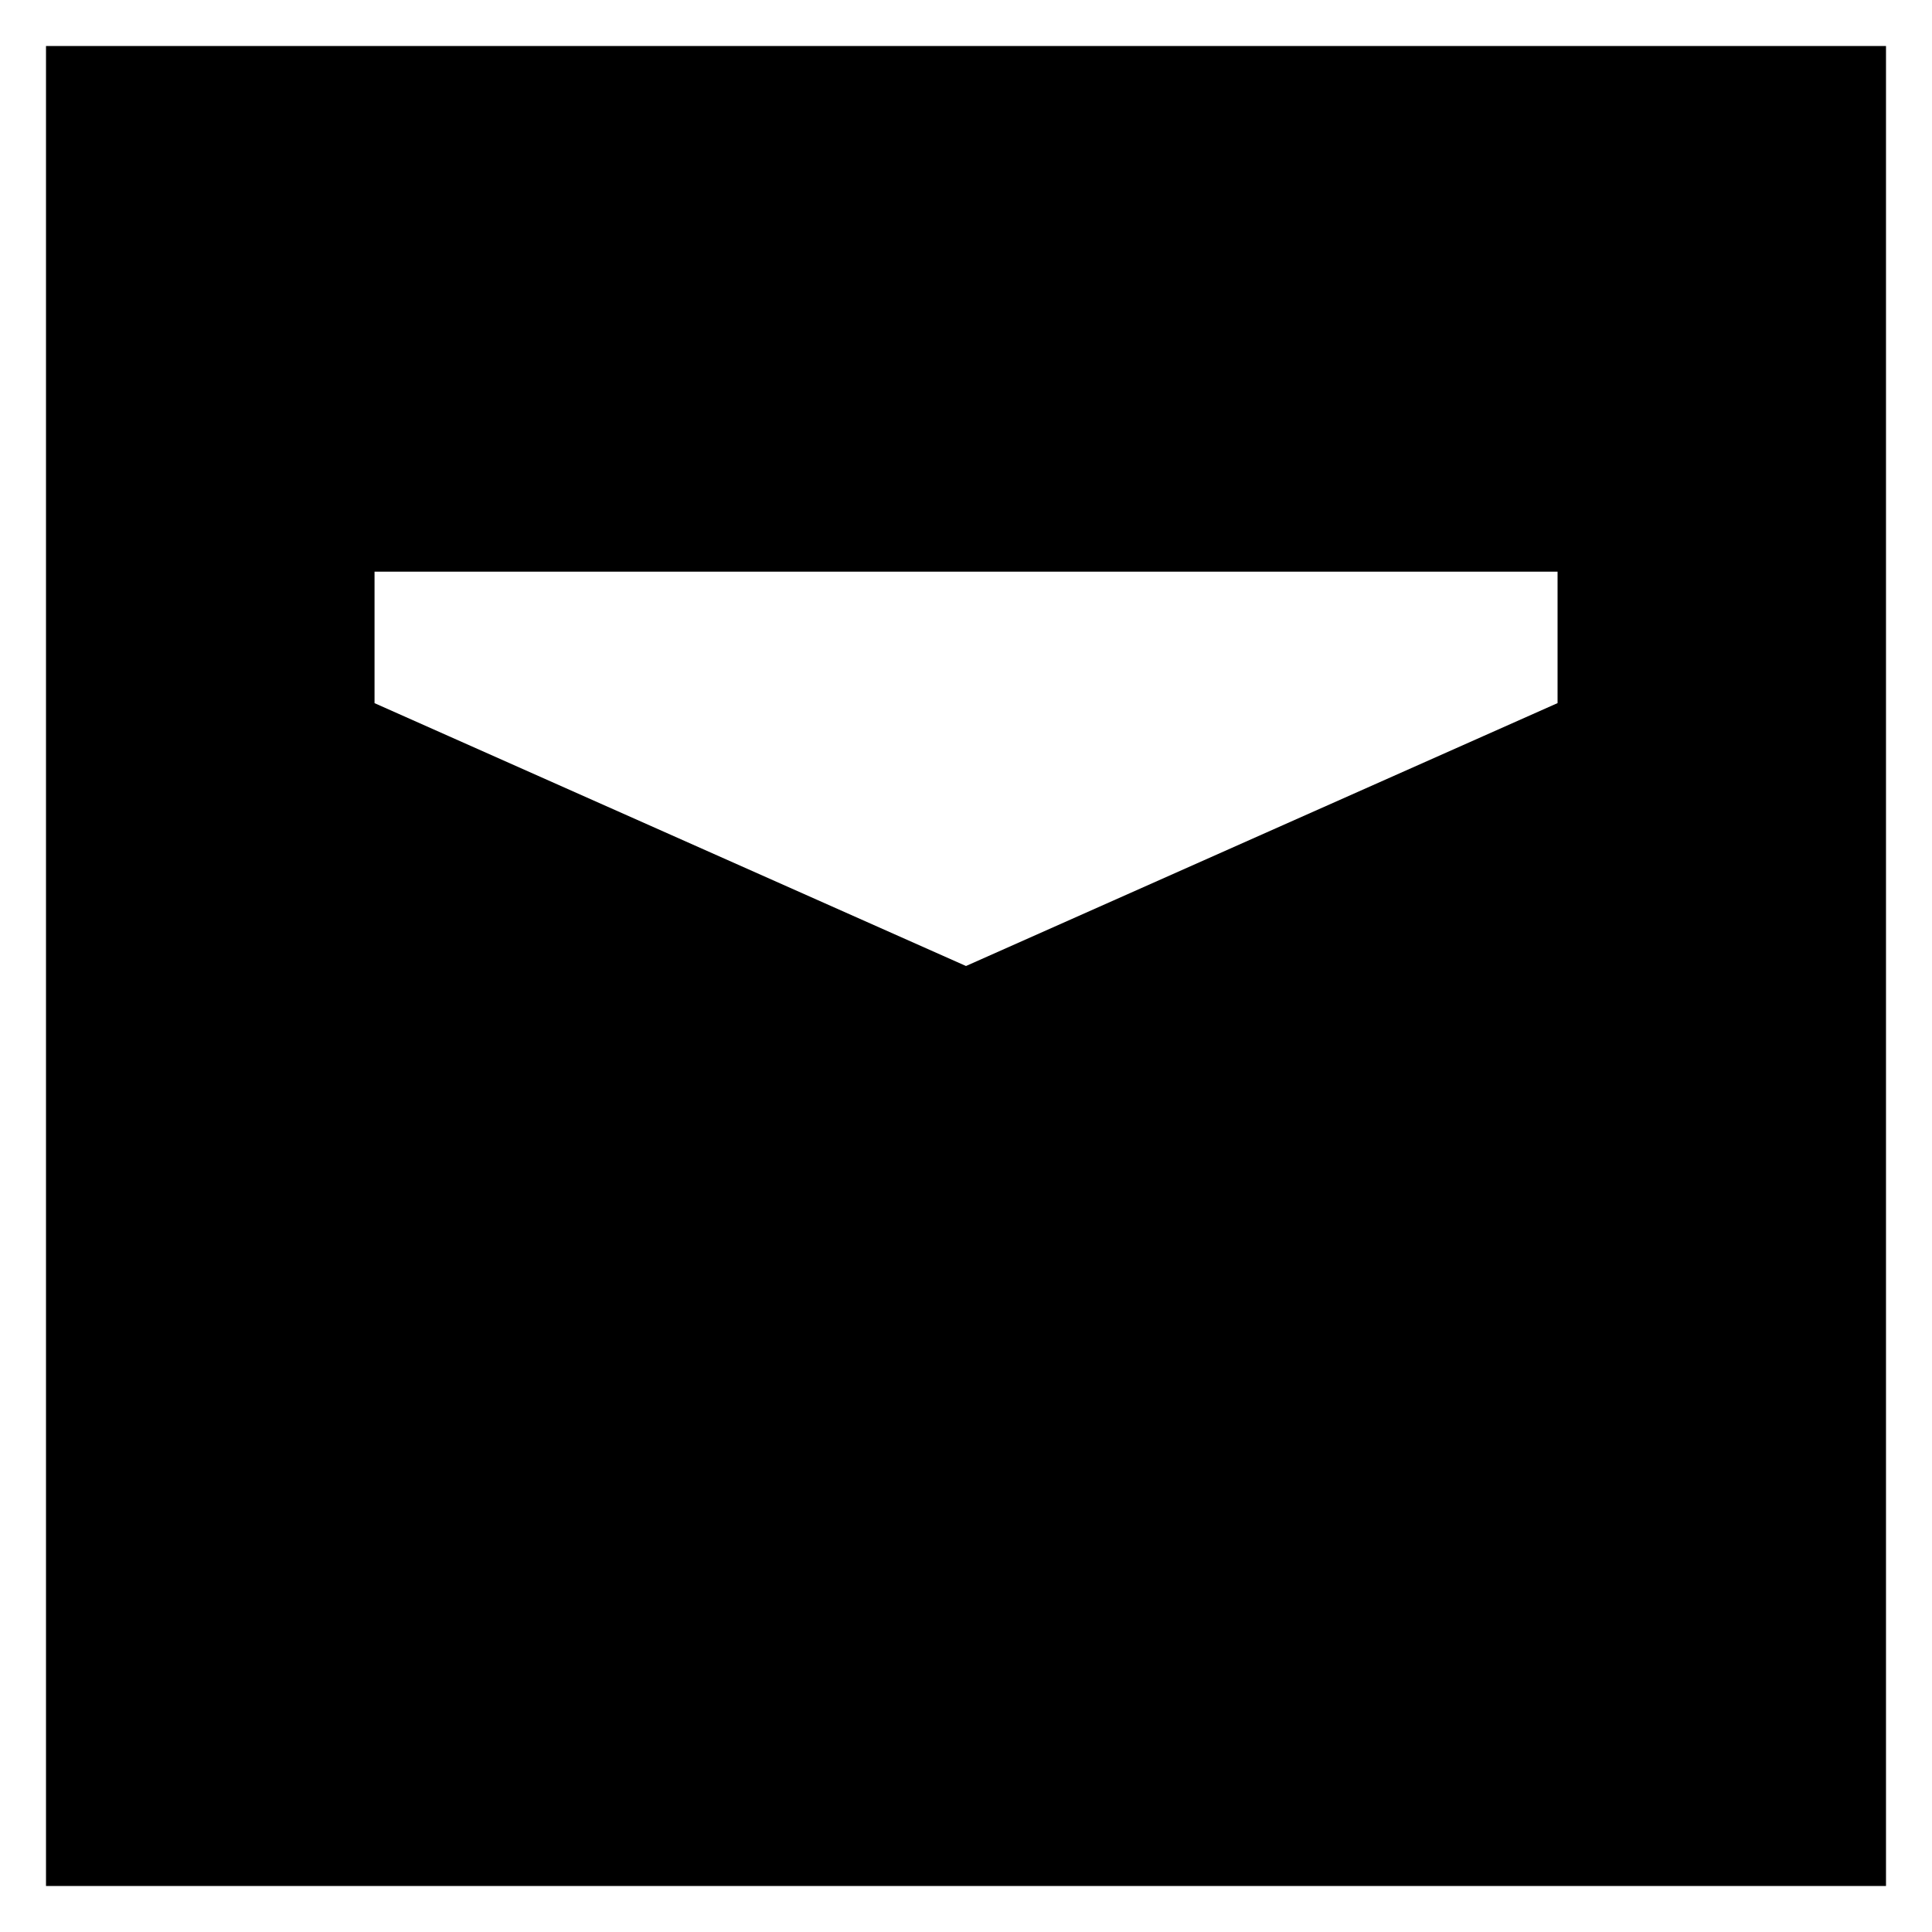
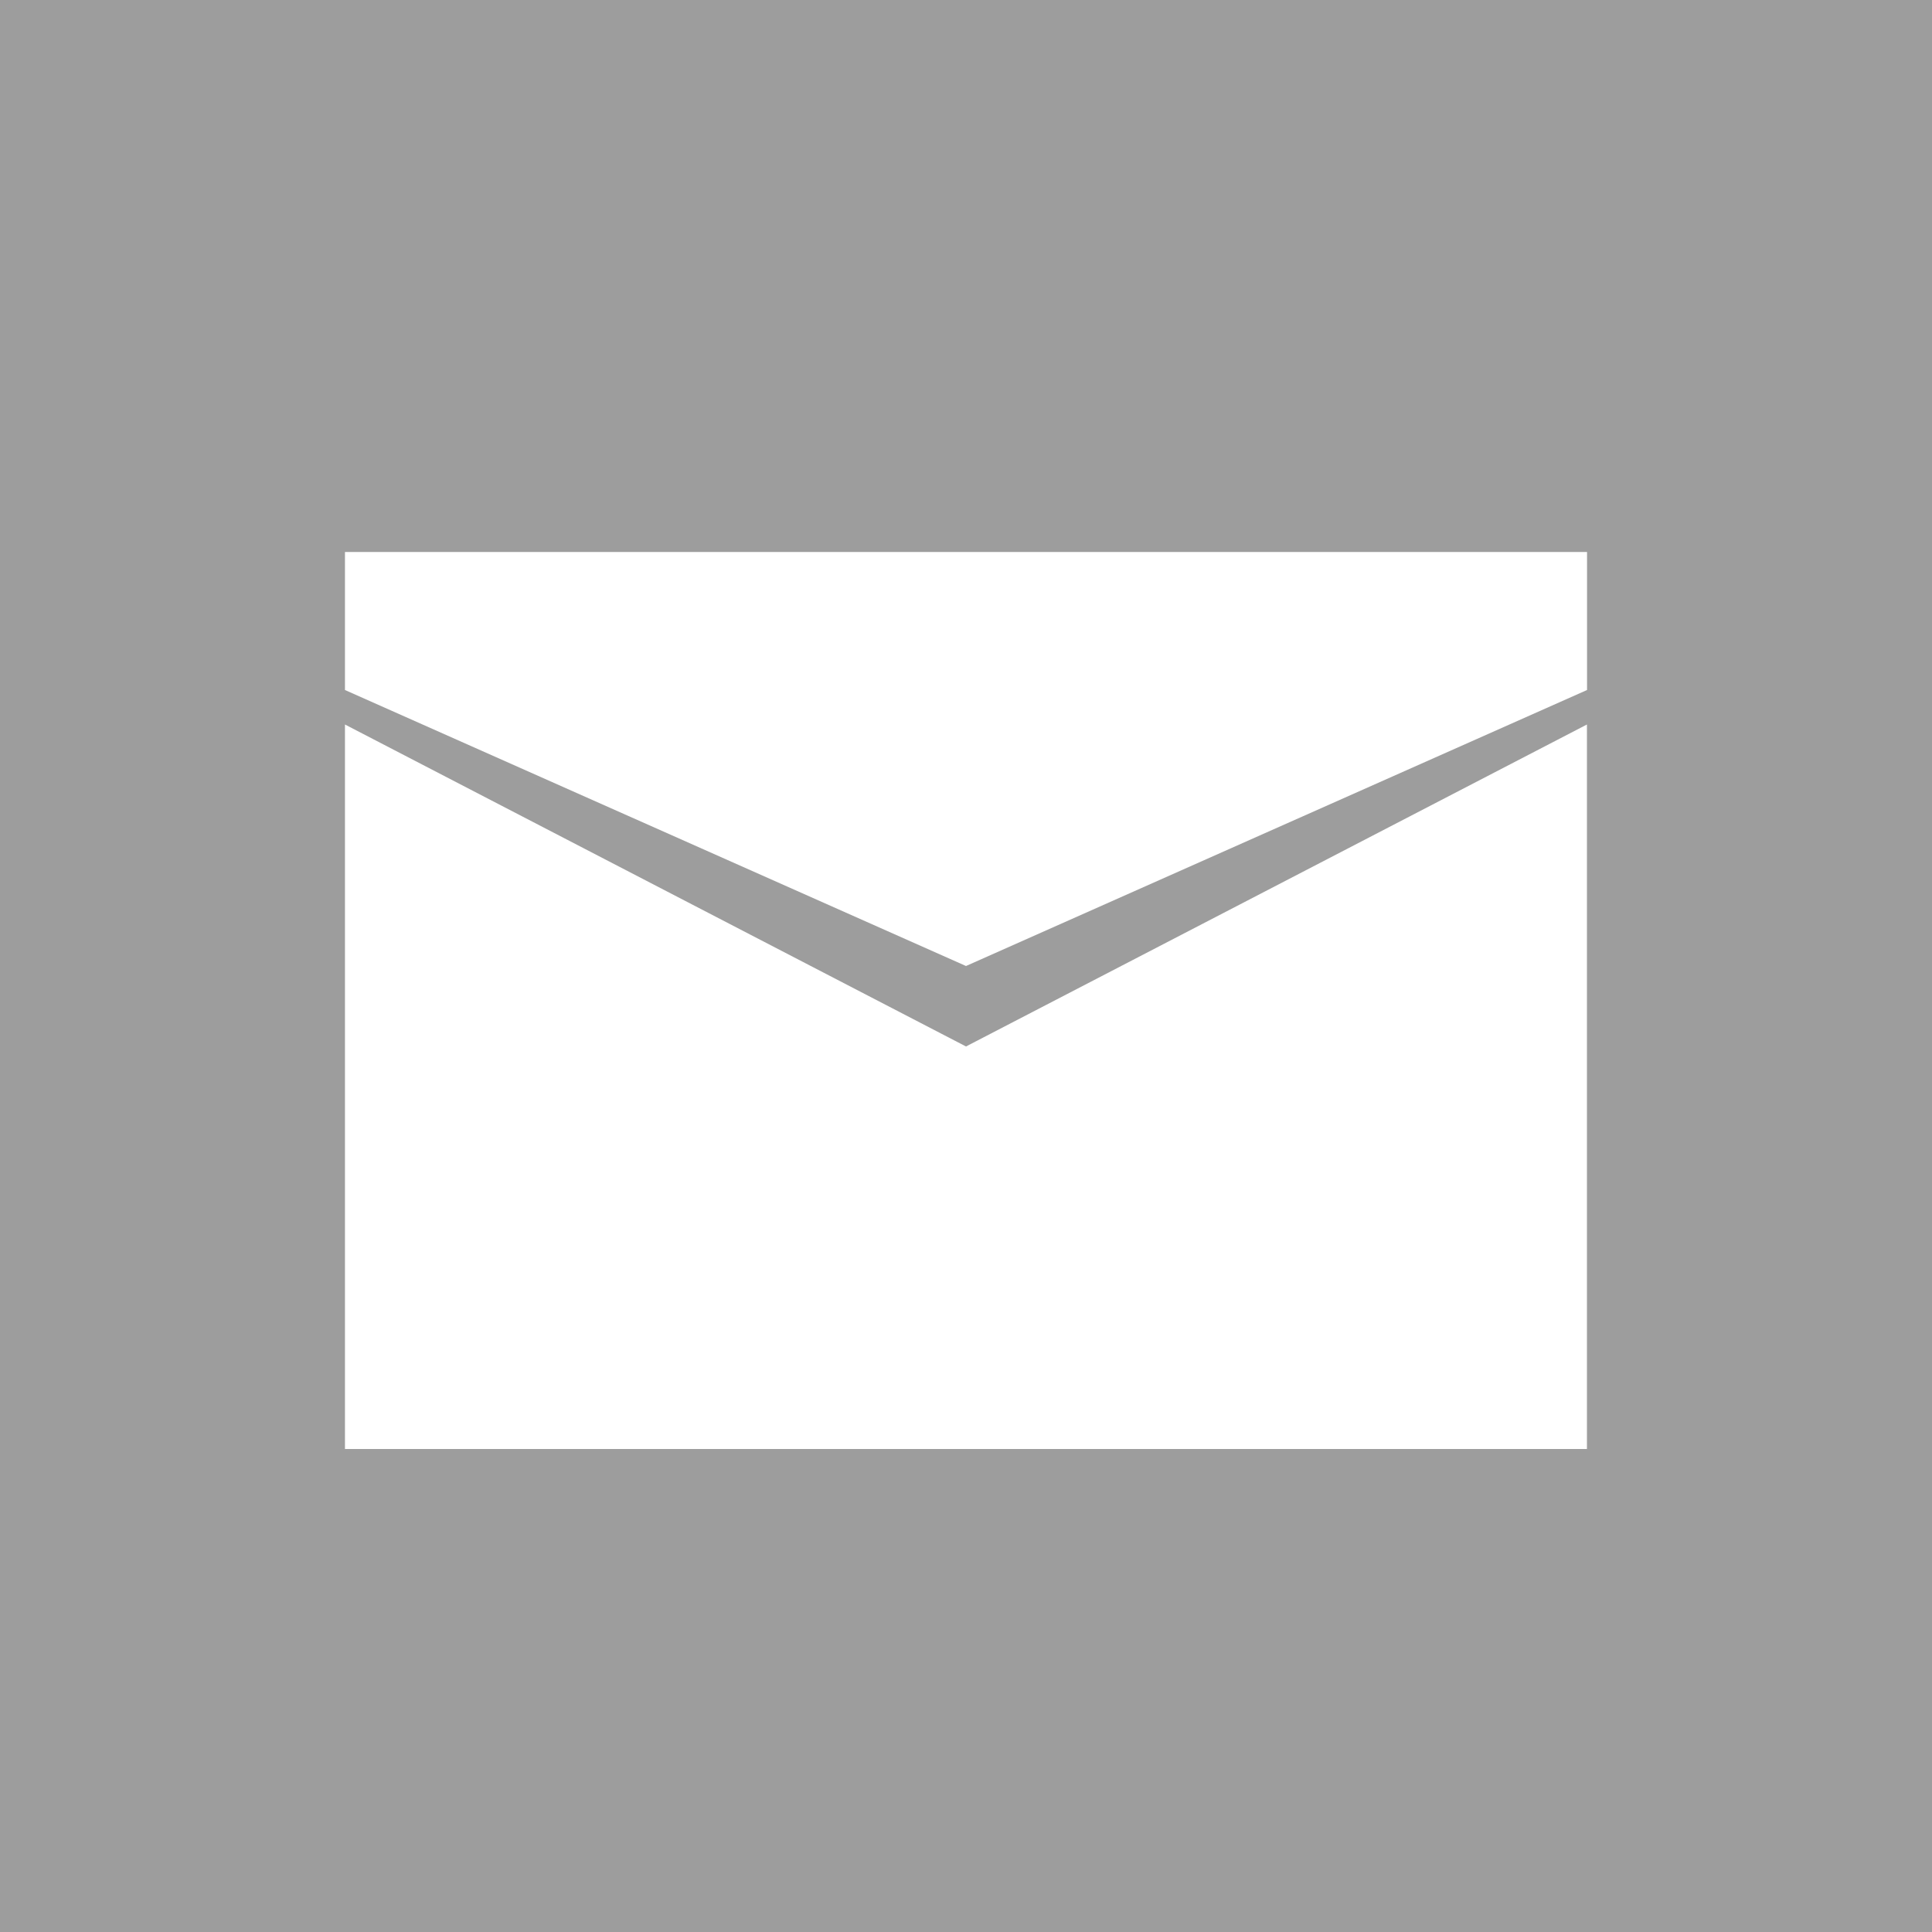
- <svg xmlns="http://www.w3.org/2000/svg" t="1684316867664" class="icon" viewBox="0 0 1024 1024" version="1.1" p-id="2428" width="200" height="200">
-   <path d="M999.619 24.381H24.381v975.238h975.238V24.381z m-174.129 348.306L512 512 198.51 372.687V303.006H825.539v69.681zM198.461 390.095v365.714h626.932V390.095L512 552.619 198.51 390.095z" p-id="2429" />
+ <svg xmlns="http://www.w3.org/2000/svg" width="20" height="20" viewBox="0 0 20 20" fill="none">
+   <path fill-rule="evenodd" clip-rule="evenodd" d="M20 0H0V20H20V0ZM16.429 7.143L10 10L3.571 7.143V5.714H16.429L16.429 7.143ZM3.571 7.5V15H16.428V7.5L10 10.833L3.571 7.5Z" fill="#9D9D9D" />
</svg>
